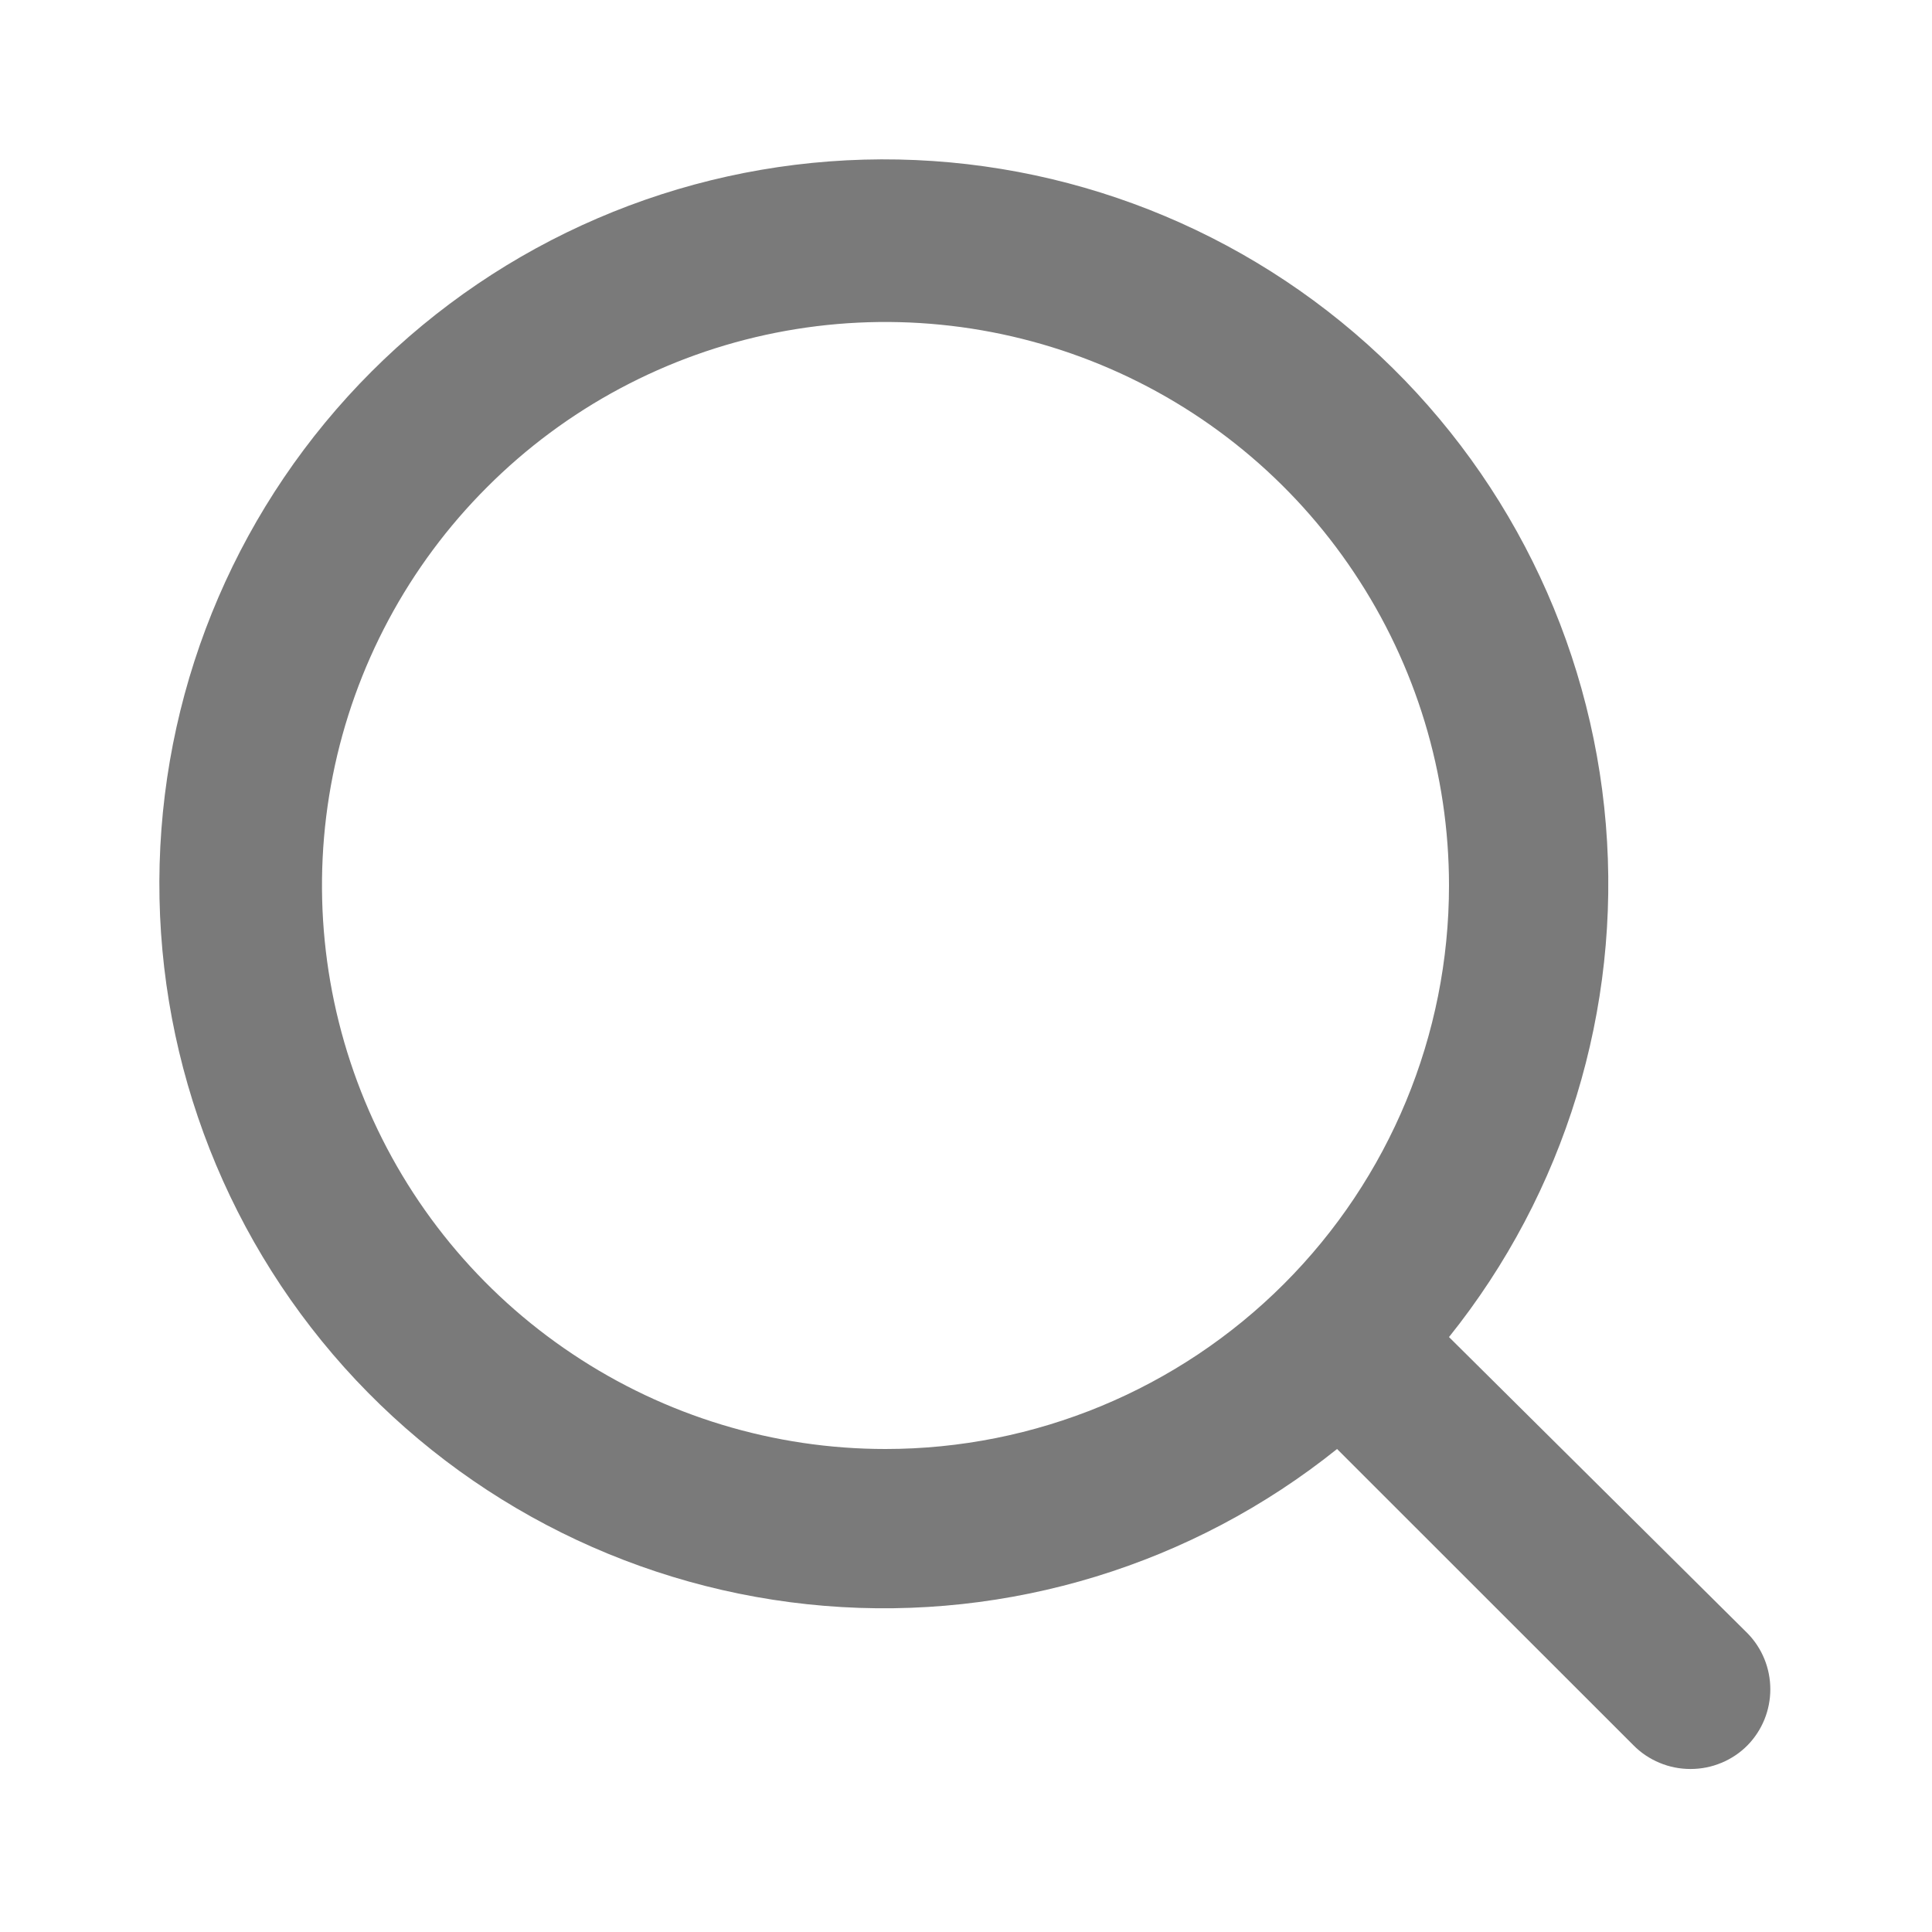
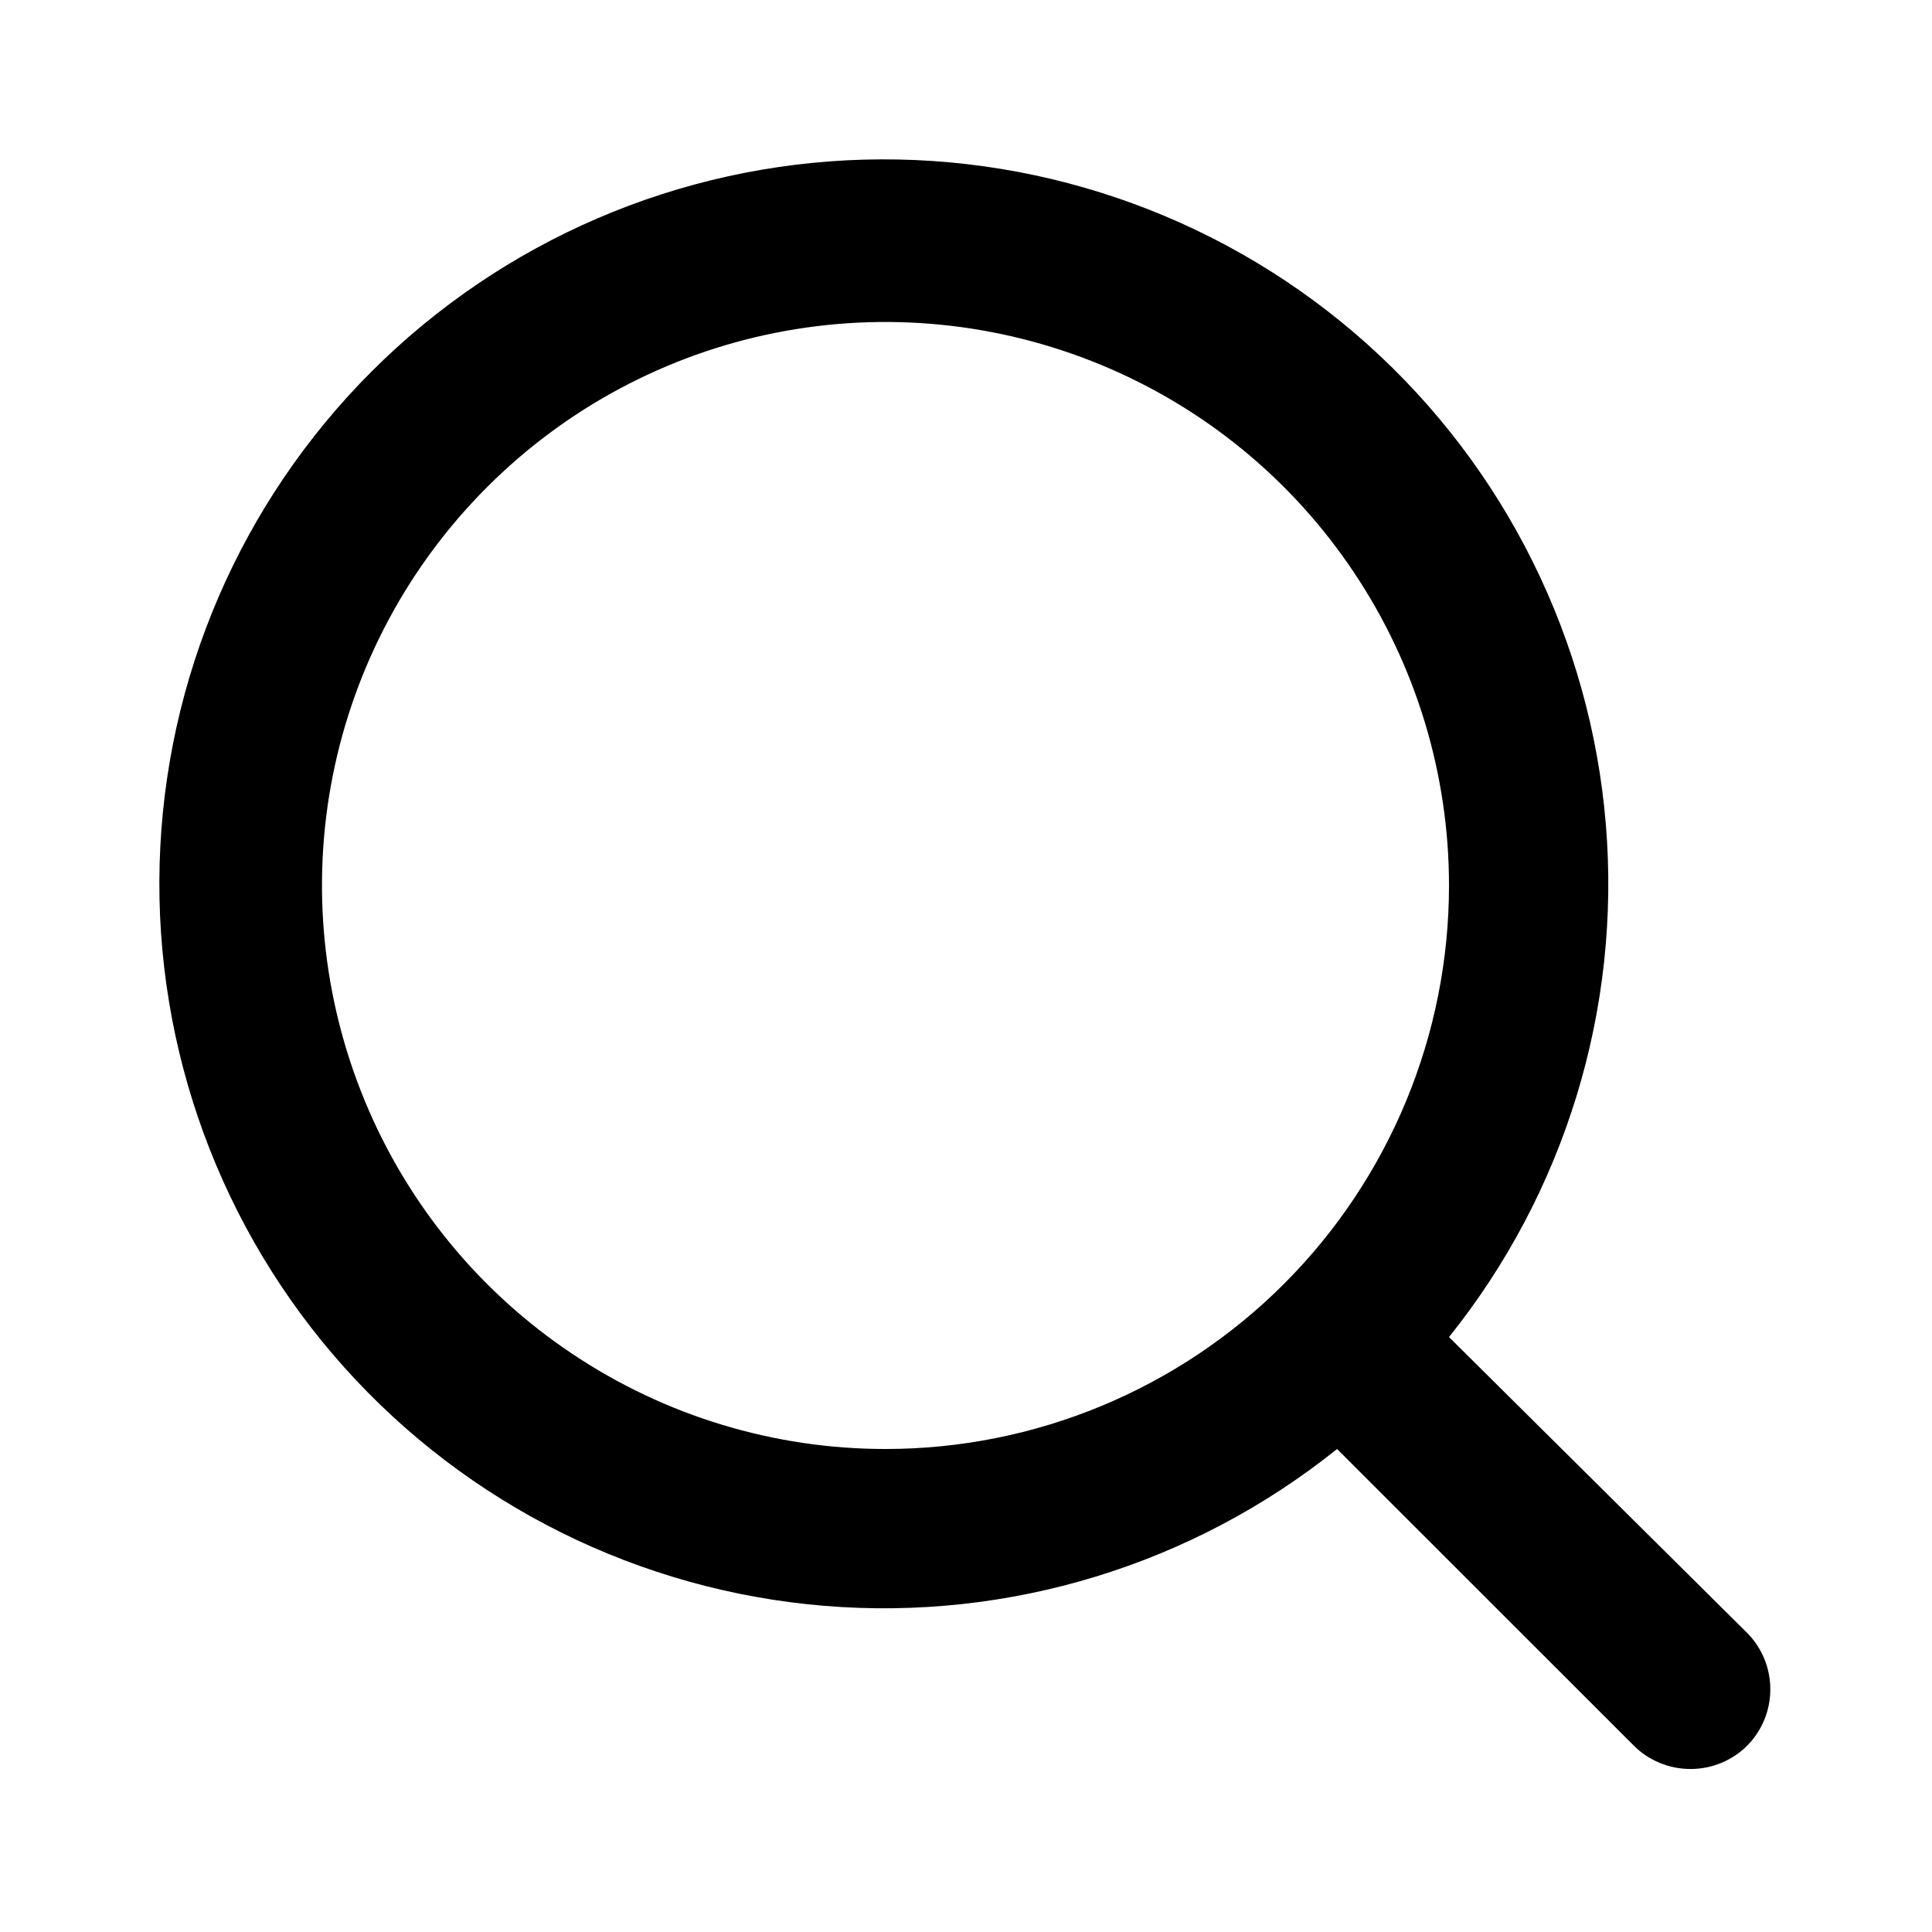
<svg xmlns="http://www.w3.org/2000/svg" viewBox="0 0 16 16" fill="none">
-   <path d="M14.473 13.527L12 11.073C12.96 9.876 13.425 8.357 13.299 6.828C13.173 5.298 12.466 3.875 11.324 2.851C10.181 1.827 8.689 1.28 7.155 1.322C5.621 1.364 4.162 1.992 3.077 3.077C1.992 4.162 1.364 5.621 1.322 7.155C1.28 8.689 1.827 10.181 2.851 11.324C3.875 12.466 5.298 13.173 6.828 13.299C8.357 13.425 9.876 12.96 11.073 12L13.527 14.453C13.589 14.516 13.662 14.565 13.744 14.599C13.825 14.633 13.912 14.65 14 14.65C14.088 14.65 14.175 14.633 14.256 14.599C14.338 14.565 14.411 14.516 14.473 14.453C14.594 14.329 14.661 14.163 14.661 13.99C14.661 13.817 14.594 13.651 14.473 13.527ZM7.333 12C6.41 12 5.508 11.726 4.741 11.213C3.973 10.701 3.375 9.972 3.022 9.119C2.669 8.266 2.576 7.328 2.756 6.423C2.936 5.518 3.381 4.686 4.034 4.034C4.686 3.381 5.518 2.936 6.423 2.756C7.328 2.576 8.266 2.669 9.119 3.022C9.972 3.375 10.701 3.973 11.213 4.741C11.726 5.508 12 6.41 12 7.333C12 8.571 11.508 9.758 10.633 10.633C9.758 11.508 8.571 12 7.333 12Z" fill="#7A7A7A" />
+   <path d="M14.473 13.527L12 11.073C12.96 9.876 13.425 8.357 13.299 6.828C13.173 5.298 12.466 3.875 11.324 2.851C10.181 1.827 8.689 1.28 7.155 1.322C5.621 1.364 4.162 1.992 3.077 3.077C1.992 4.162 1.364 5.621 1.322 7.155C1.28 8.689 1.827 10.181 2.851 11.324C3.875 12.466 5.298 13.173 6.828 13.299C8.357 13.425 9.876 12.96 11.073 12L13.527 14.453C13.589 14.516 13.662 14.565 13.744 14.599C13.825 14.633 13.912 14.65 14 14.65C14.088 14.65 14.175 14.633 14.256 14.599C14.338 14.565 14.411 14.516 14.473 14.453C14.594 14.329 14.661 14.163 14.661 13.99C14.661 13.817 14.594 13.651 14.473 13.527ZM7.333 12C6.41 12 5.508 11.726 4.741 11.213C3.973 10.701 3.375 9.972 3.022 9.119C2.669 8.266 2.576 7.328 2.756 6.423C2.936 5.518 3.381 4.686 4.034 4.034C4.686 3.381 5.518 2.936 6.423 2.756C7.328 2.576 8.266 2.669 9.119 3.022C9.972 3.375 10.701 3.973 11.213 4.741C11.726 5.508 12 6.41 12 7.333C12 8.571 11.508 9.758 10.633 10.633C9.758 11.508 8.571 12 7.333 12Z" fill="currentColor" />
</svg>
